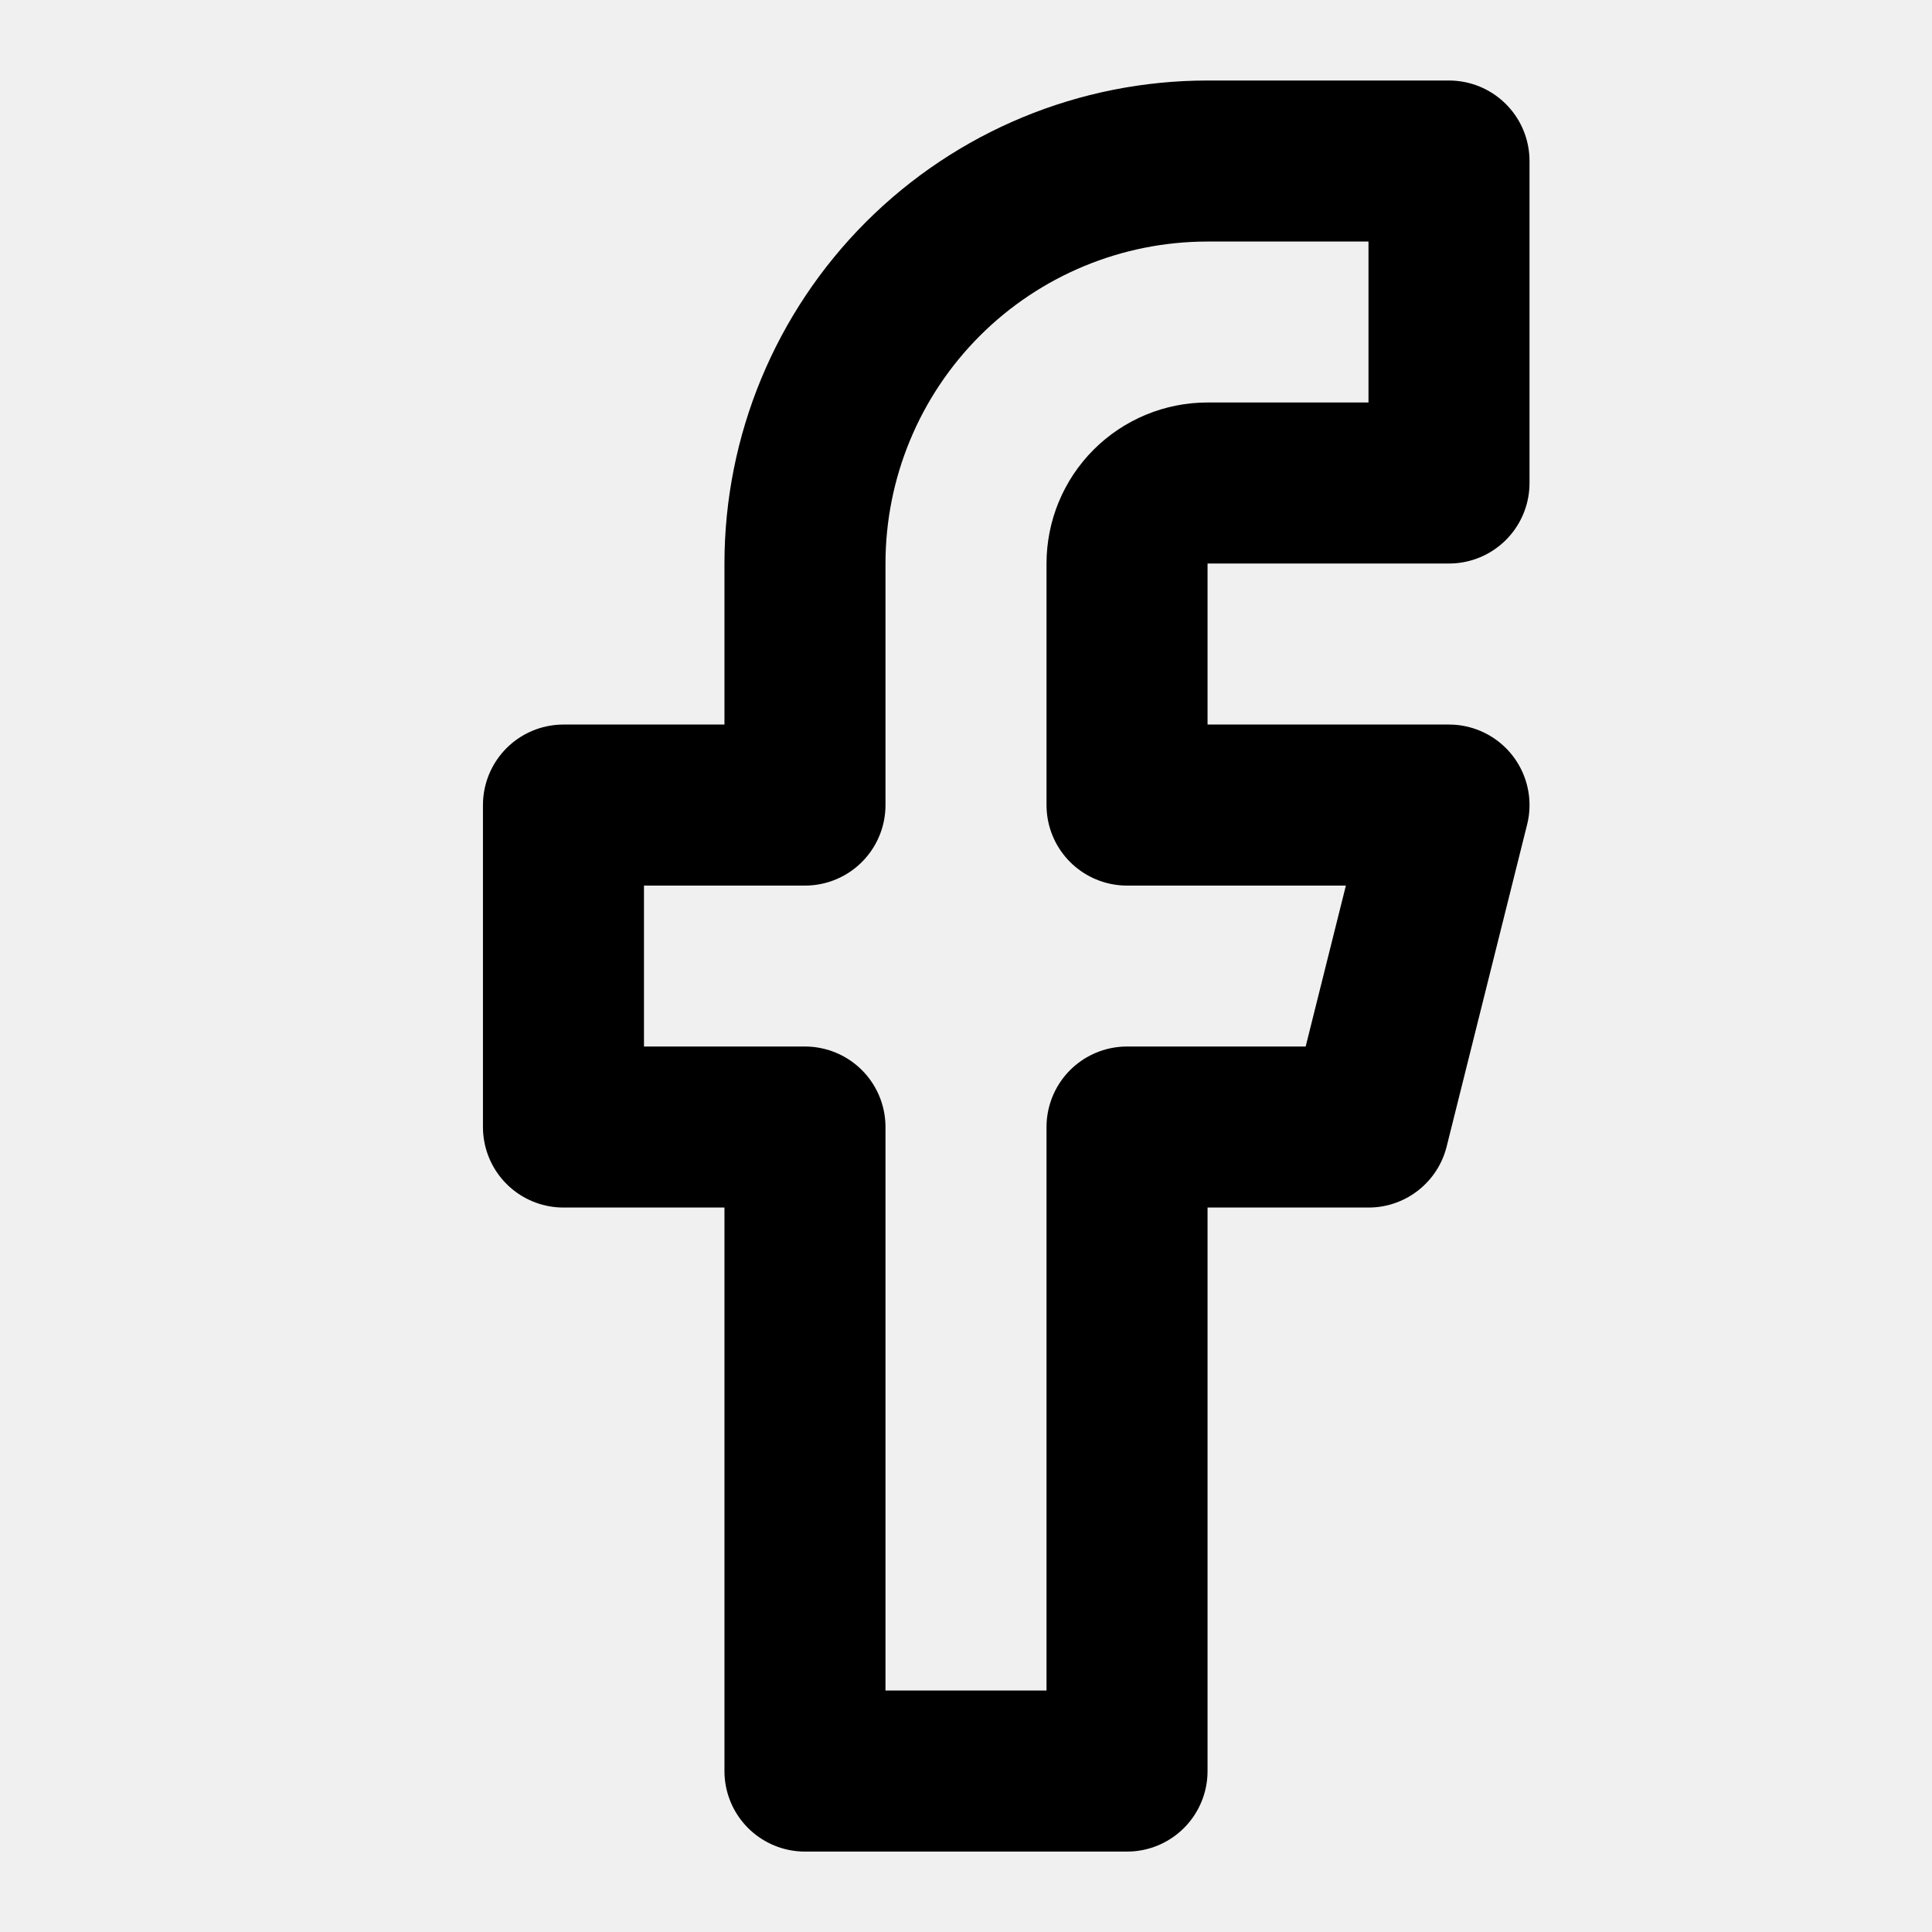
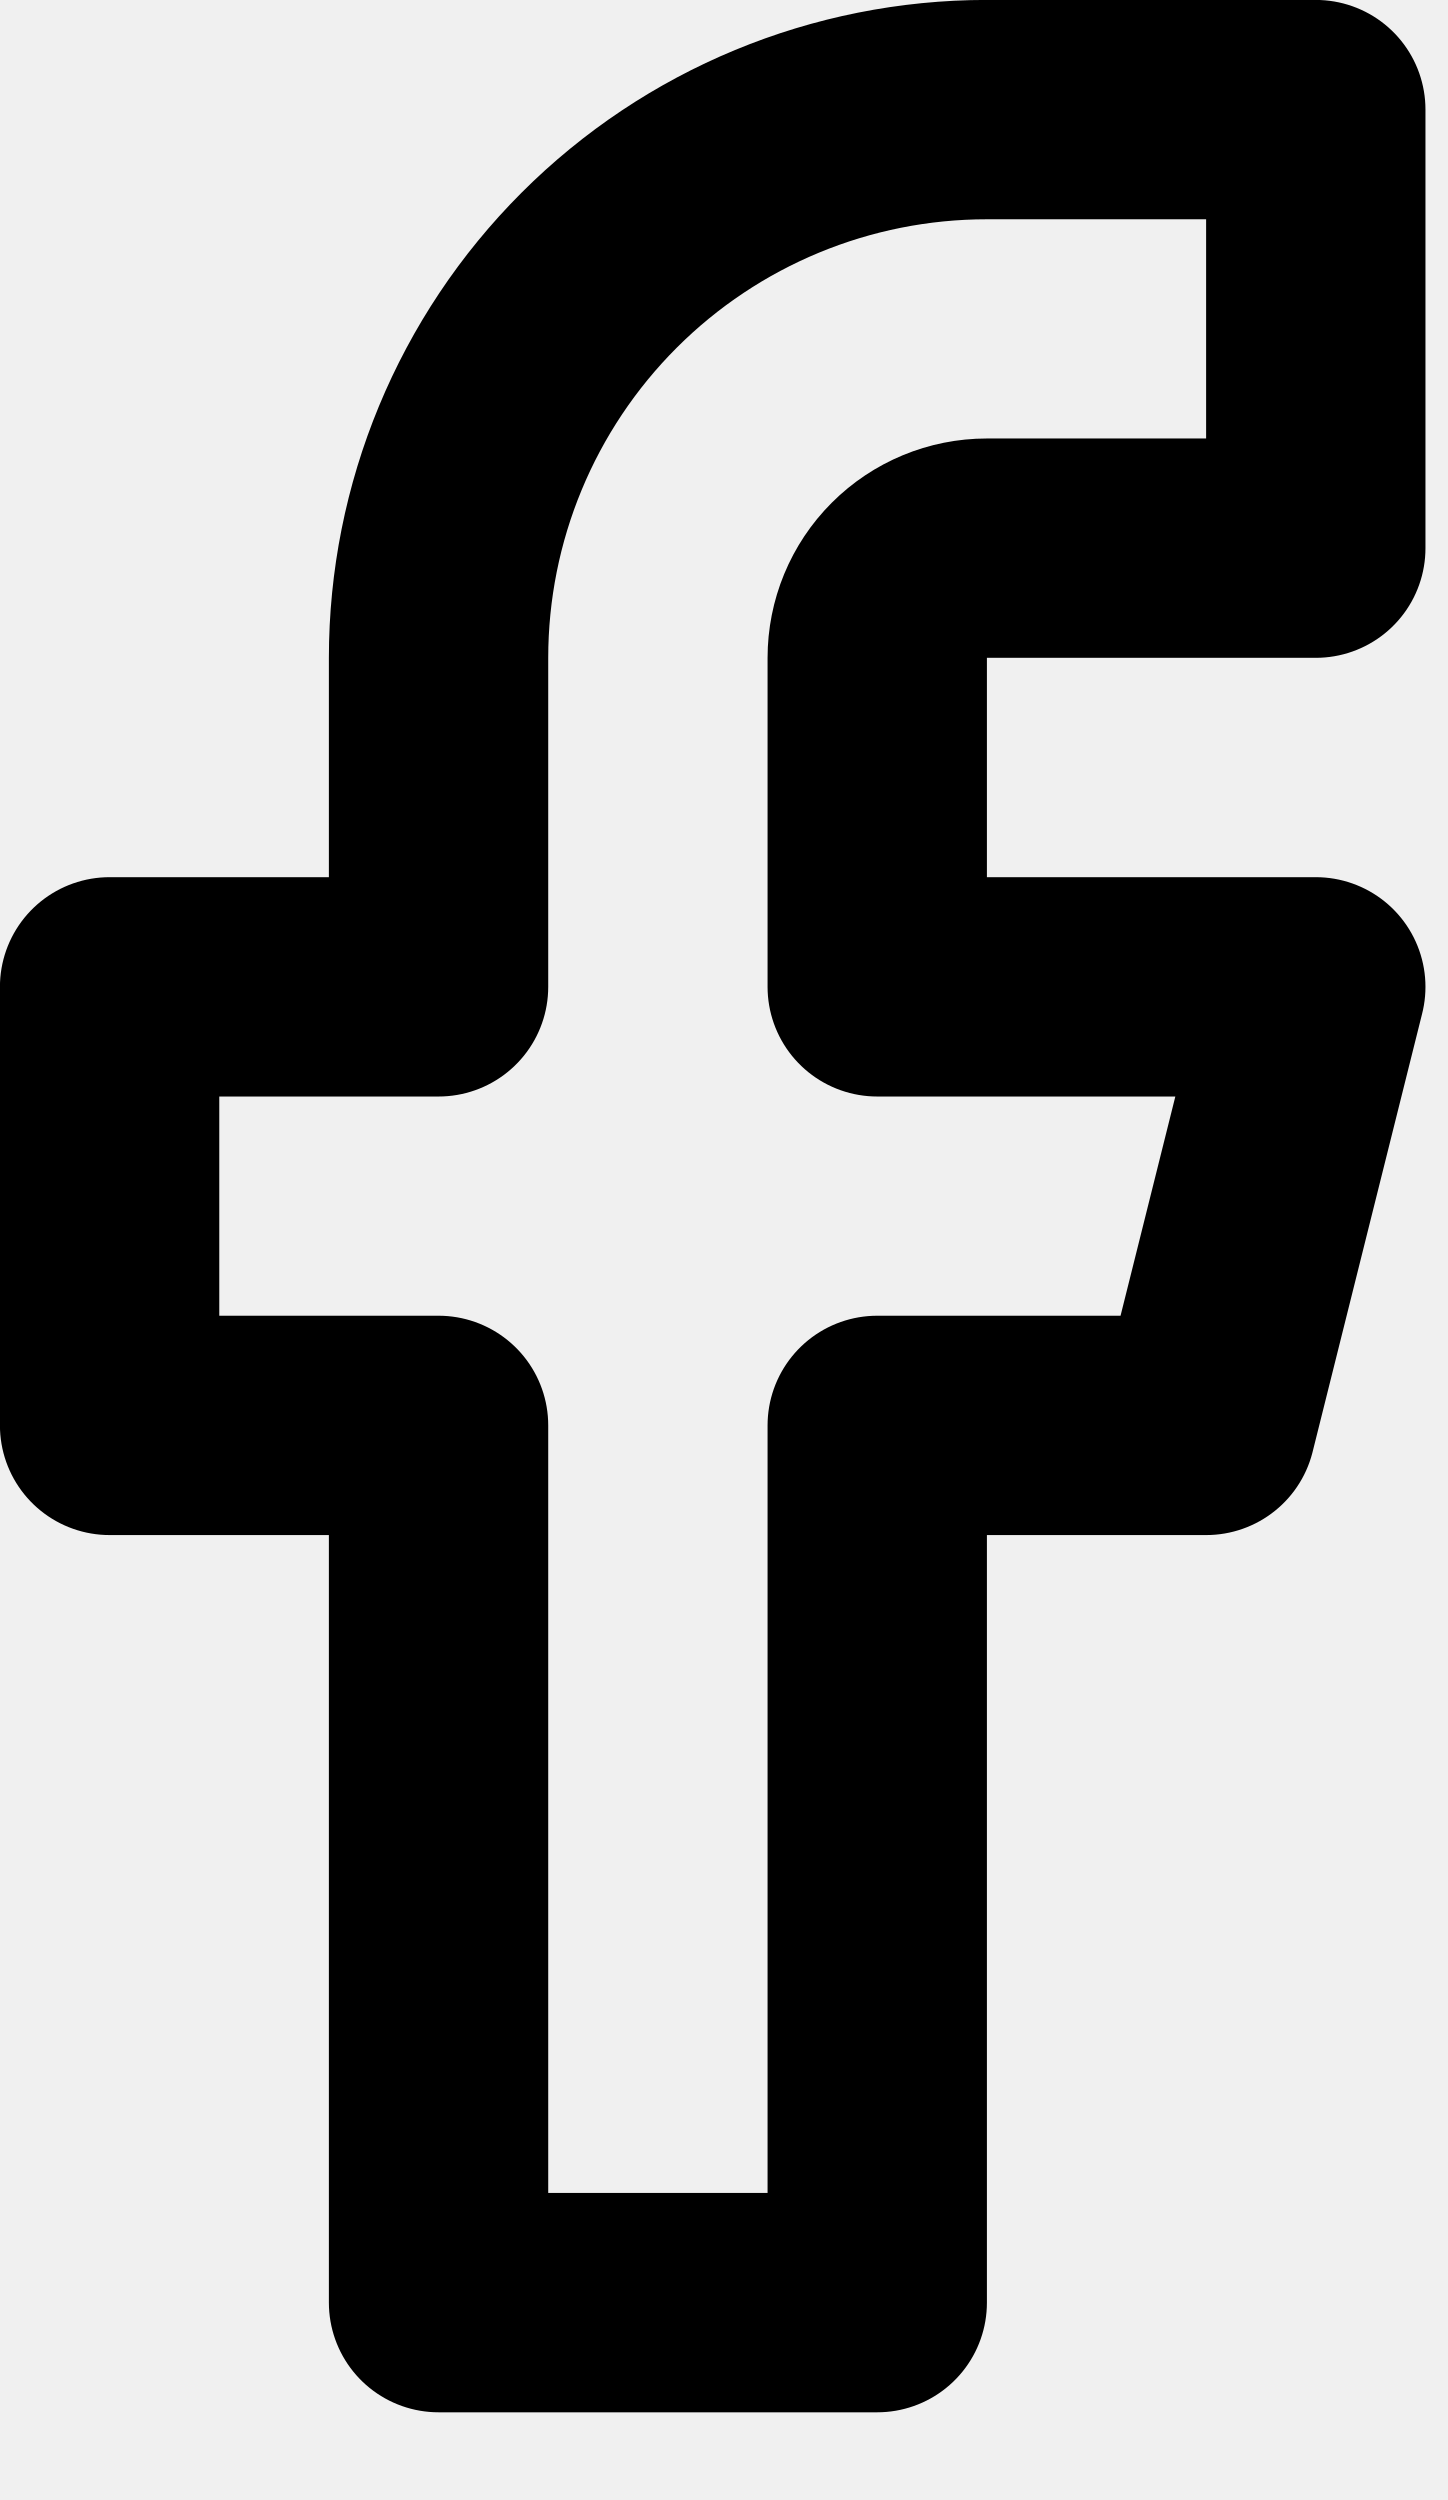
- <svg xmlns="http://www.w3.org/2000/svg" width="20" height="20" viewBox="0 0 20 20" fill="none">
-   <g clip-path="url(#clip0_310_5966)">
-     <path d="M15 1.667H12.5C11.395 1.667 10.335 2.106 9.554 2.887C8.772 3.669 8.333 4.729 8.333 5.834V8.334H5.833V11.667H8.333V18.334H11.667V11.667H14.167L15 8.334H11.667V5.834C11.667 5.613 11.754 5.401 11.911 5.244C12.067 5.088 12.279 5 12.5 5H15V1.667Z" stroke-width="1.667" stroke-linecap="round" stroke-linejoin="round" stroke="black" />
-   </g>
-   <defs>
-     <clipPath id="clip0_310_5966">
-       <rect width="20" height="20" fill="white" />
-     </clipPath>
-   </defs>
+ <svg xmlns="http://www.w3.org/2000/svg" width="11" height="19" viewBox="0 0 11 19" fill="none">
+   <path d="M10 0.833H7.5C6.395 0.833 5.335 1.272 4.554 2.053C3.772 2.835 3.333 3.895 3.333 5V7.5H0.833V10.833H3.333V17.5H6.667V10.833H9.167L10 7.5H6.667V5C6.667 4.779 6.754 4.567 6.911 4.41C7.067 4.254 7.279 4.166 7.5 4.166H10V0.833Z" stroke-width="1.667" stroke-linecap="round" stroke-linejoin="round" stroke="black" />
</svg>
